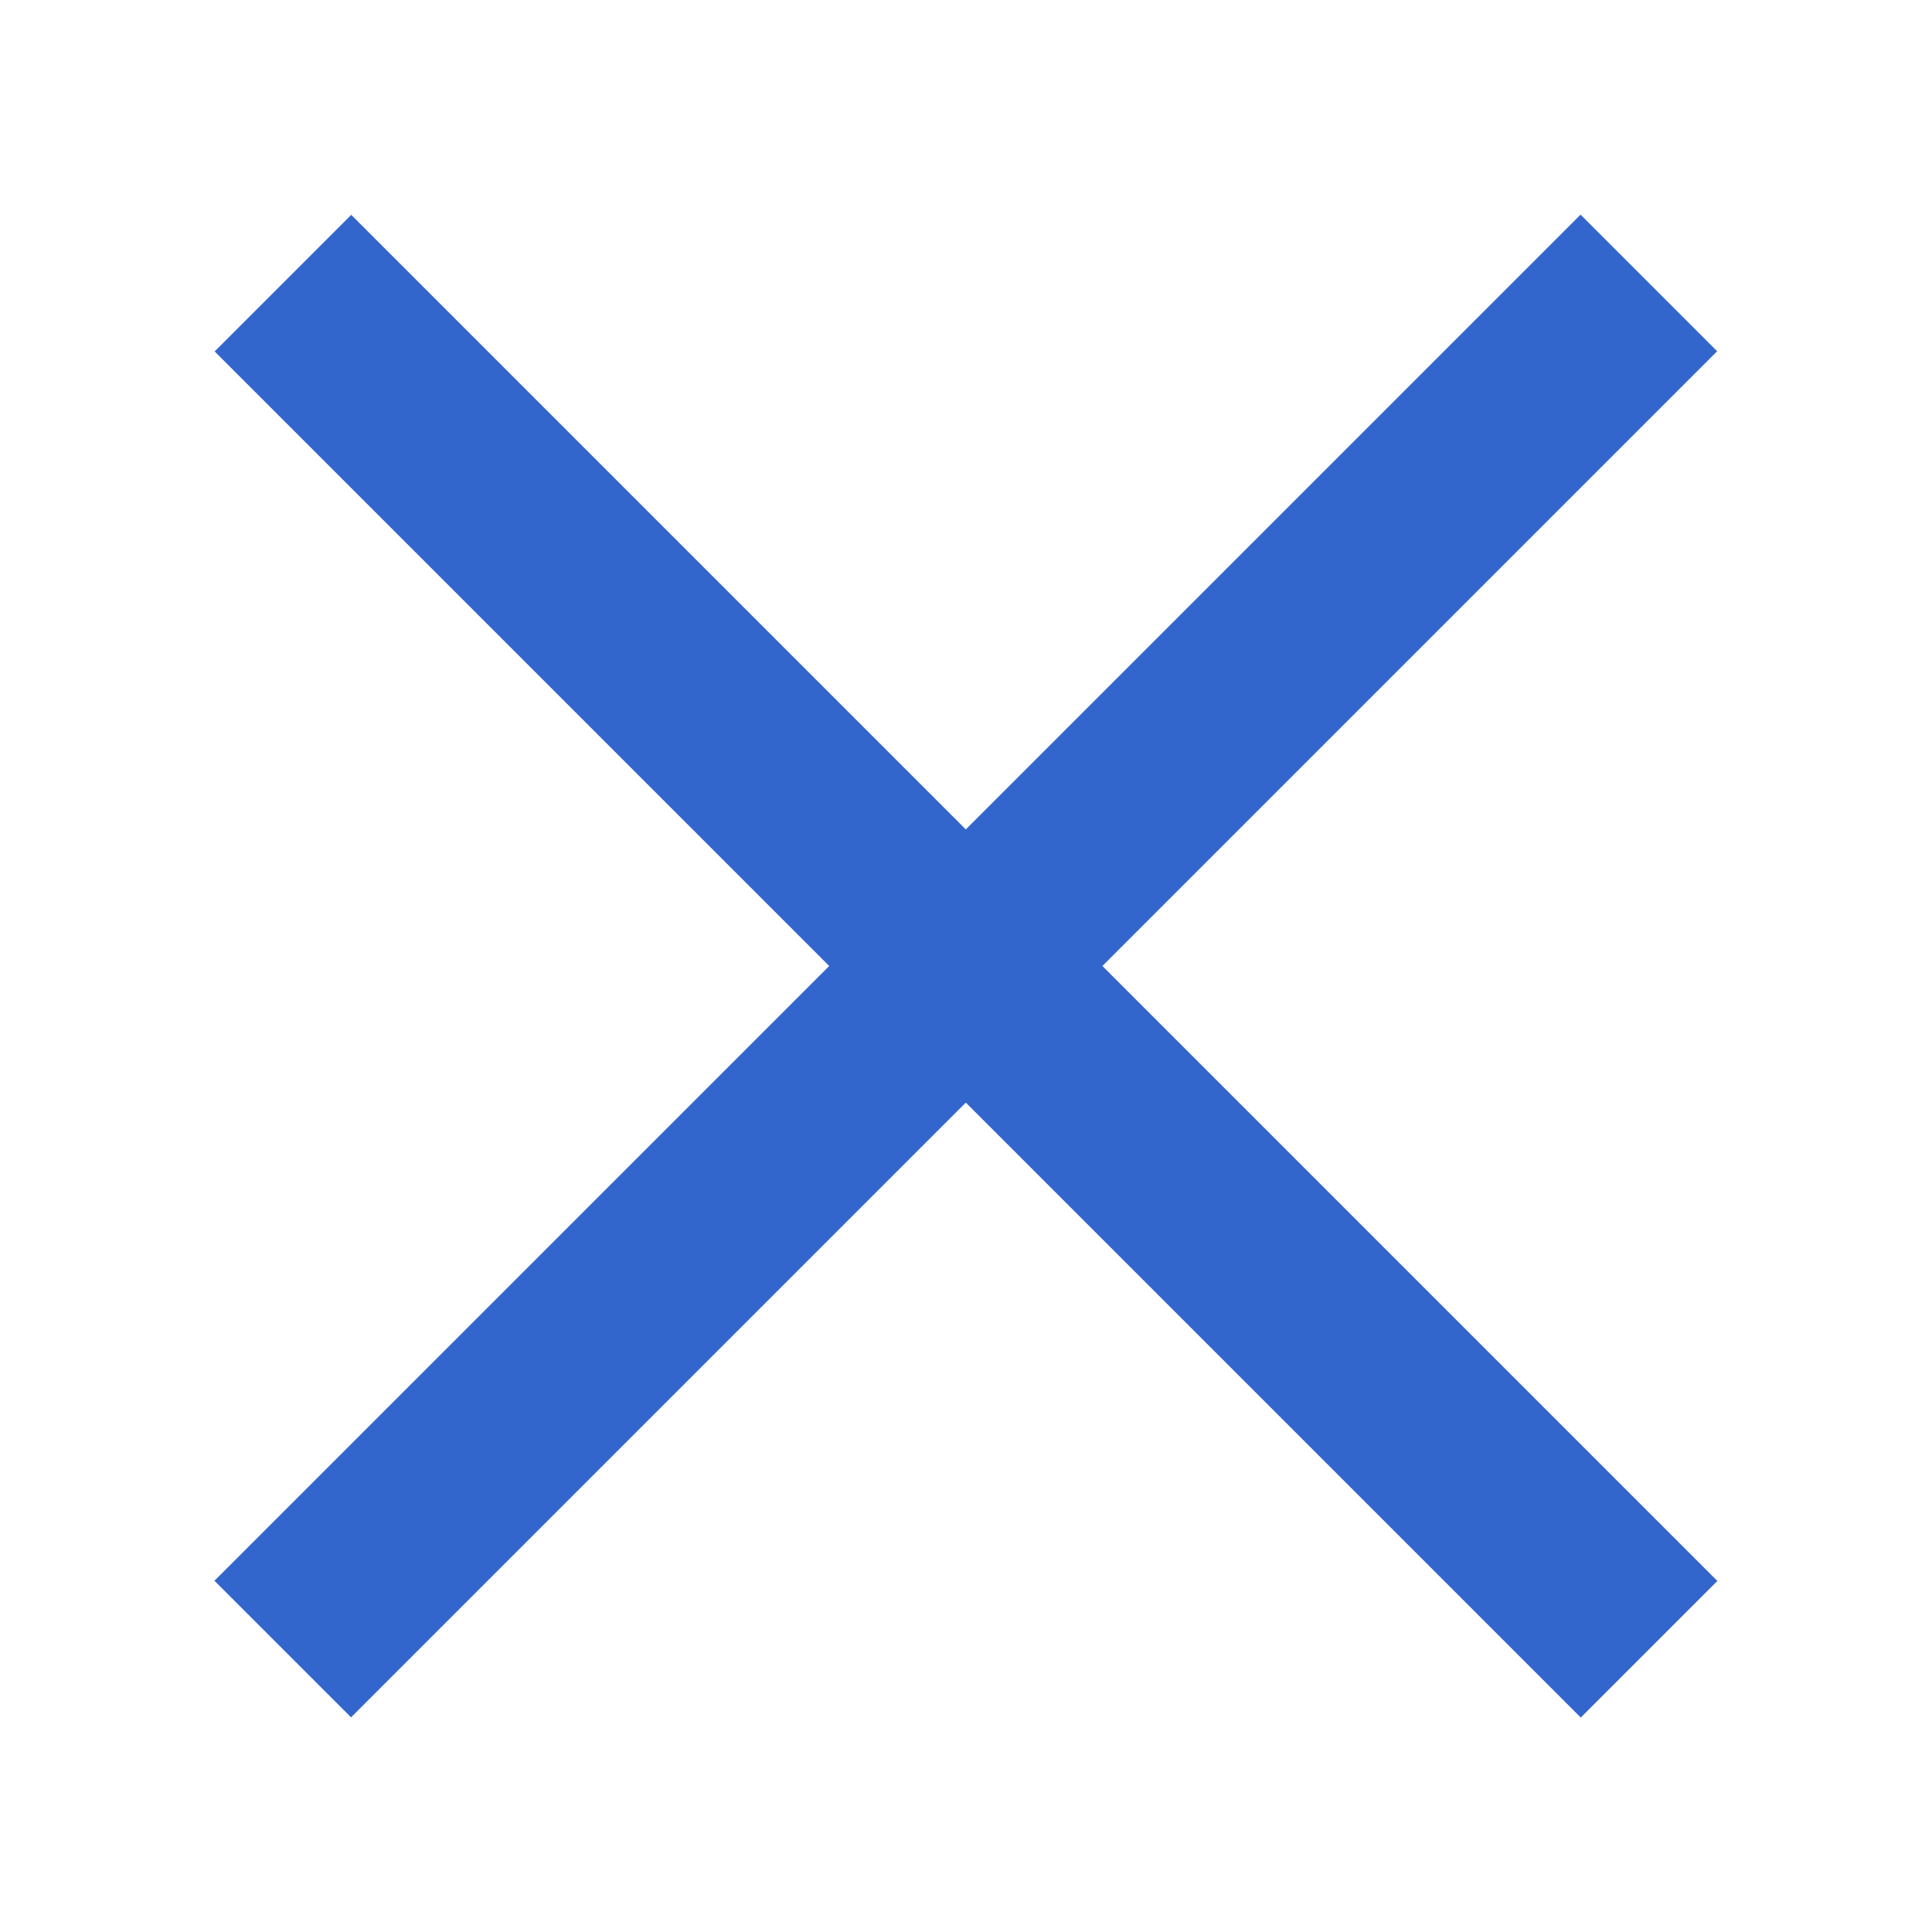
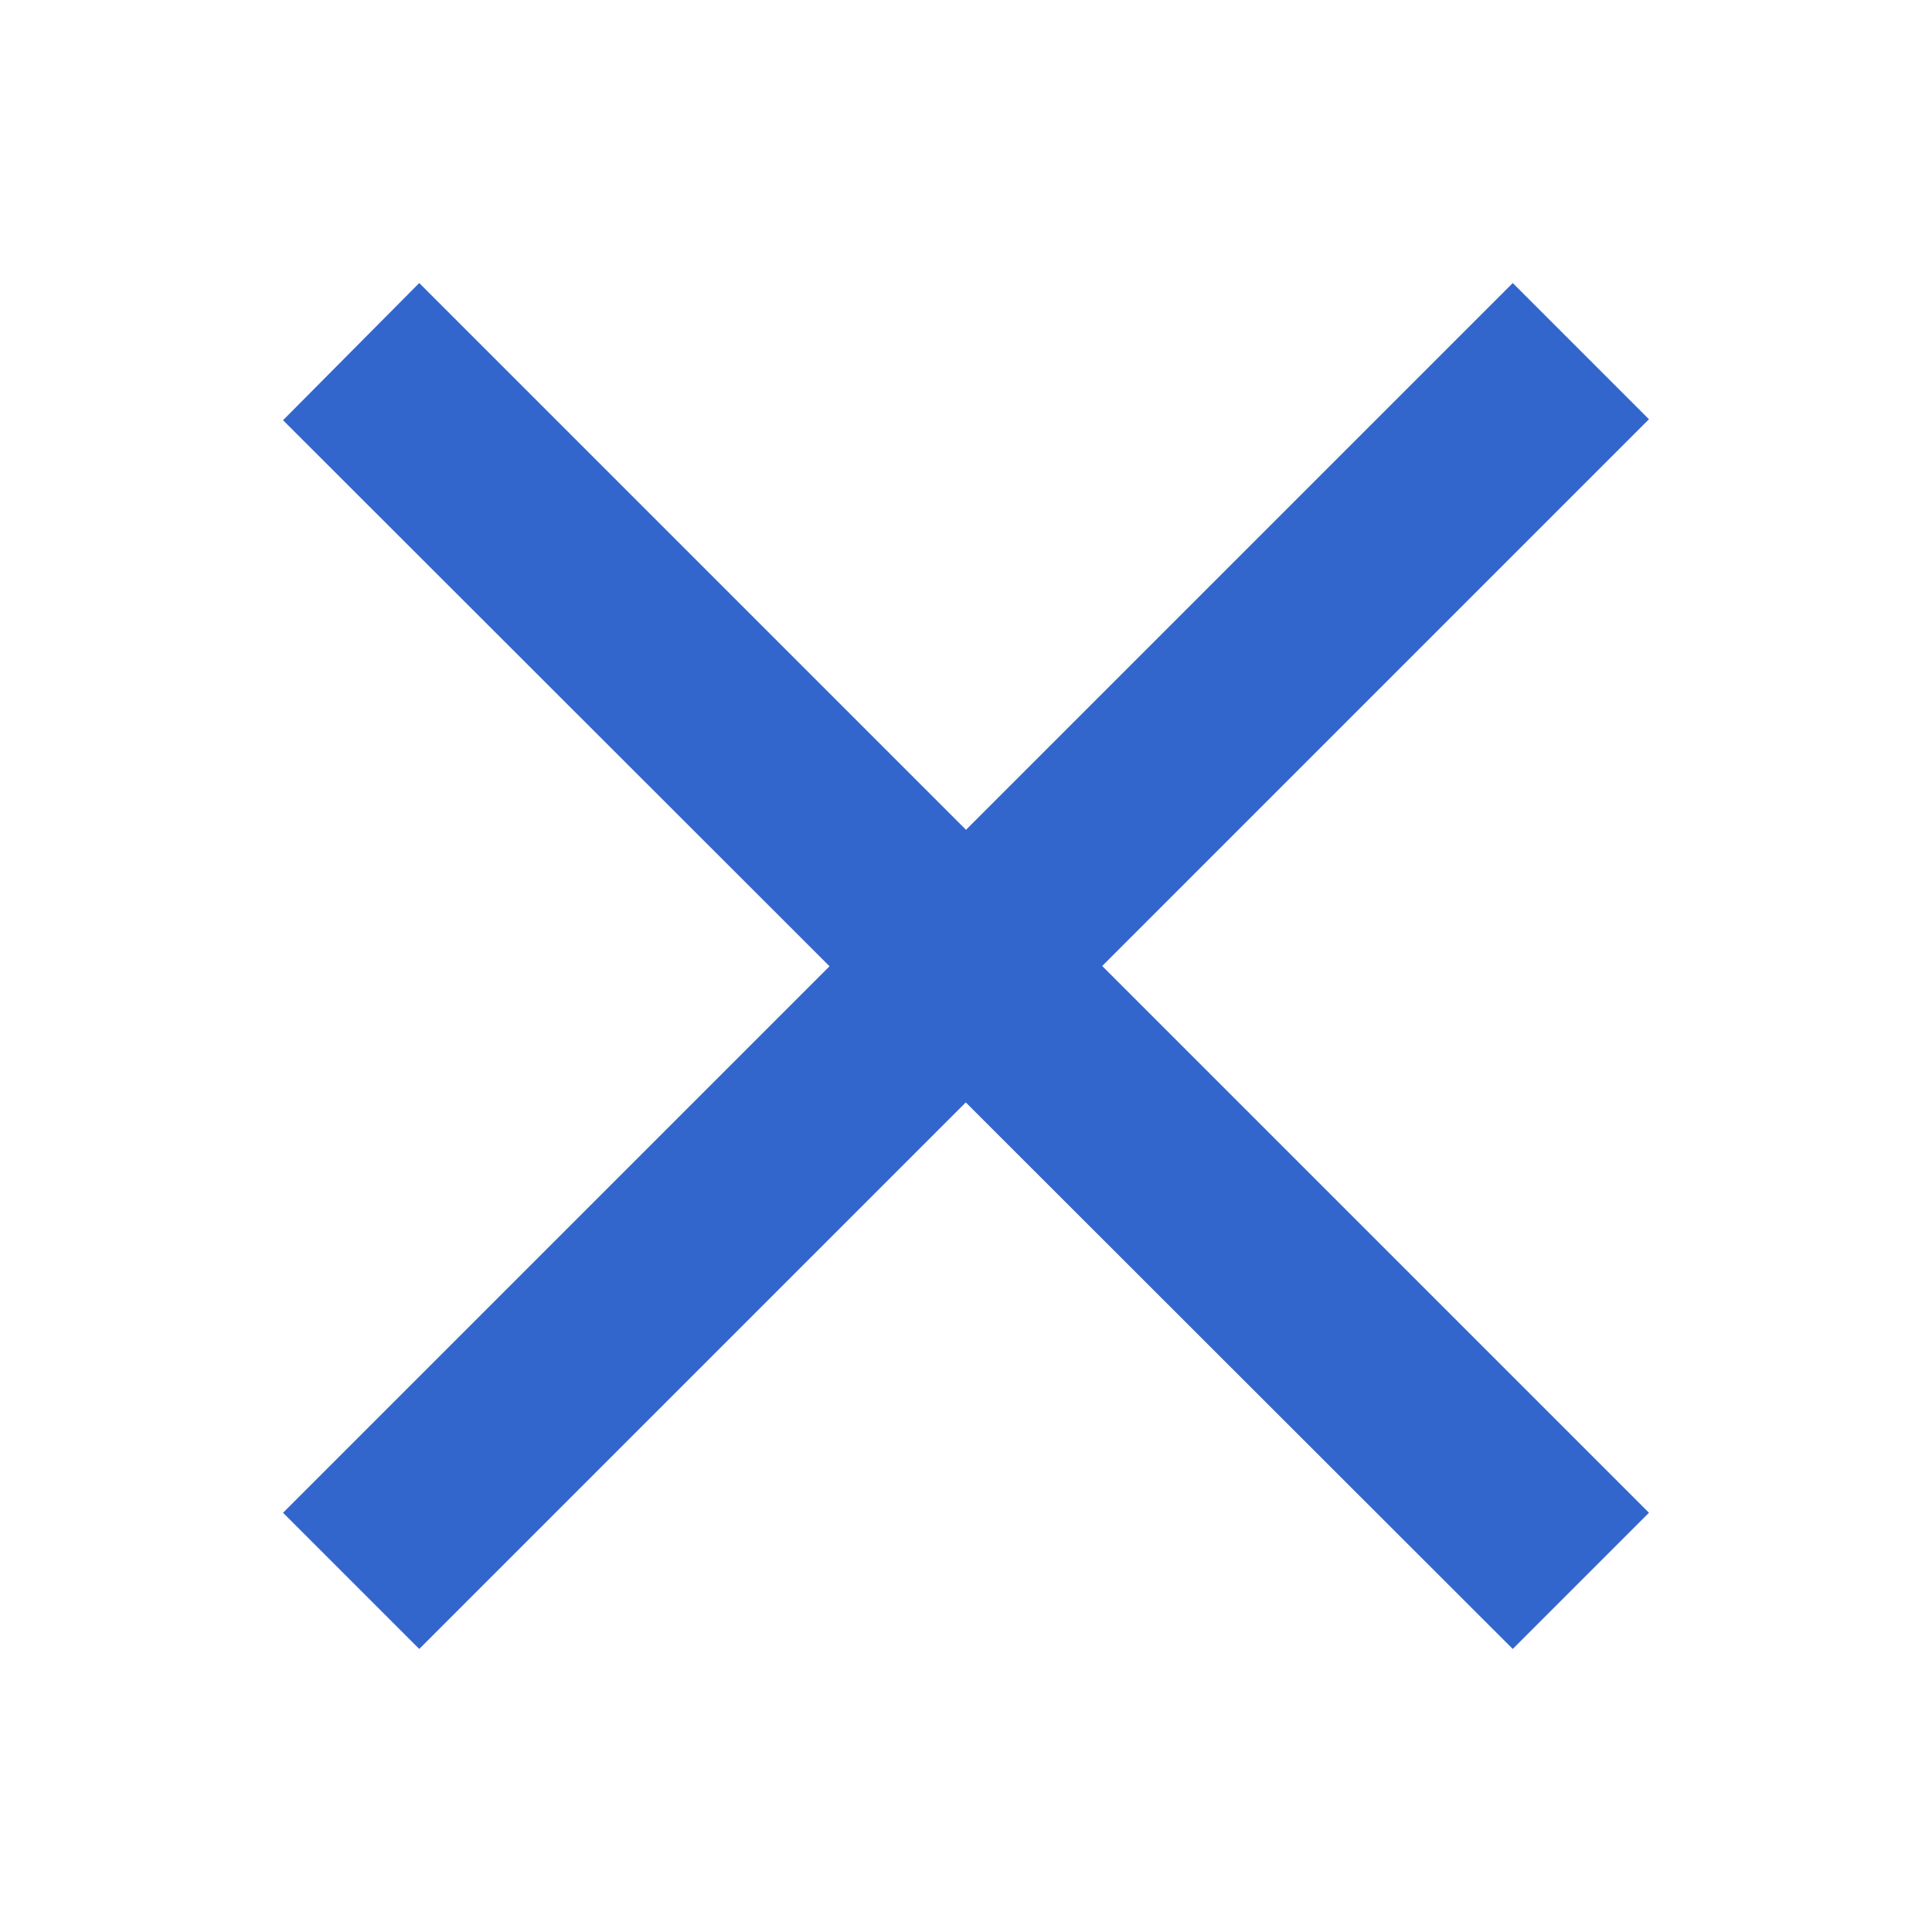
<svg xmlns="http://www.w3.org/2000/svg" width="20" height="20" viewBox="0 0 20 20">
  <g fill="#36c">
-     <path d="M3.636 2.224l14.142 14.142-1.414 1.414L2.222 3.638z" />
-     <path d="M17.776 3.636L3.634 17.778 2.22 16.364 16.362 2.222z" />
+     <path d="M4.34 2.93l12.73 12.73-1.41 1.41L2.93 4.35z" />
+     <path d="M17.07 4.34L4.34 17.07l-1.41-1.41L15.66 2.93z" />
  </g>
</svg>
